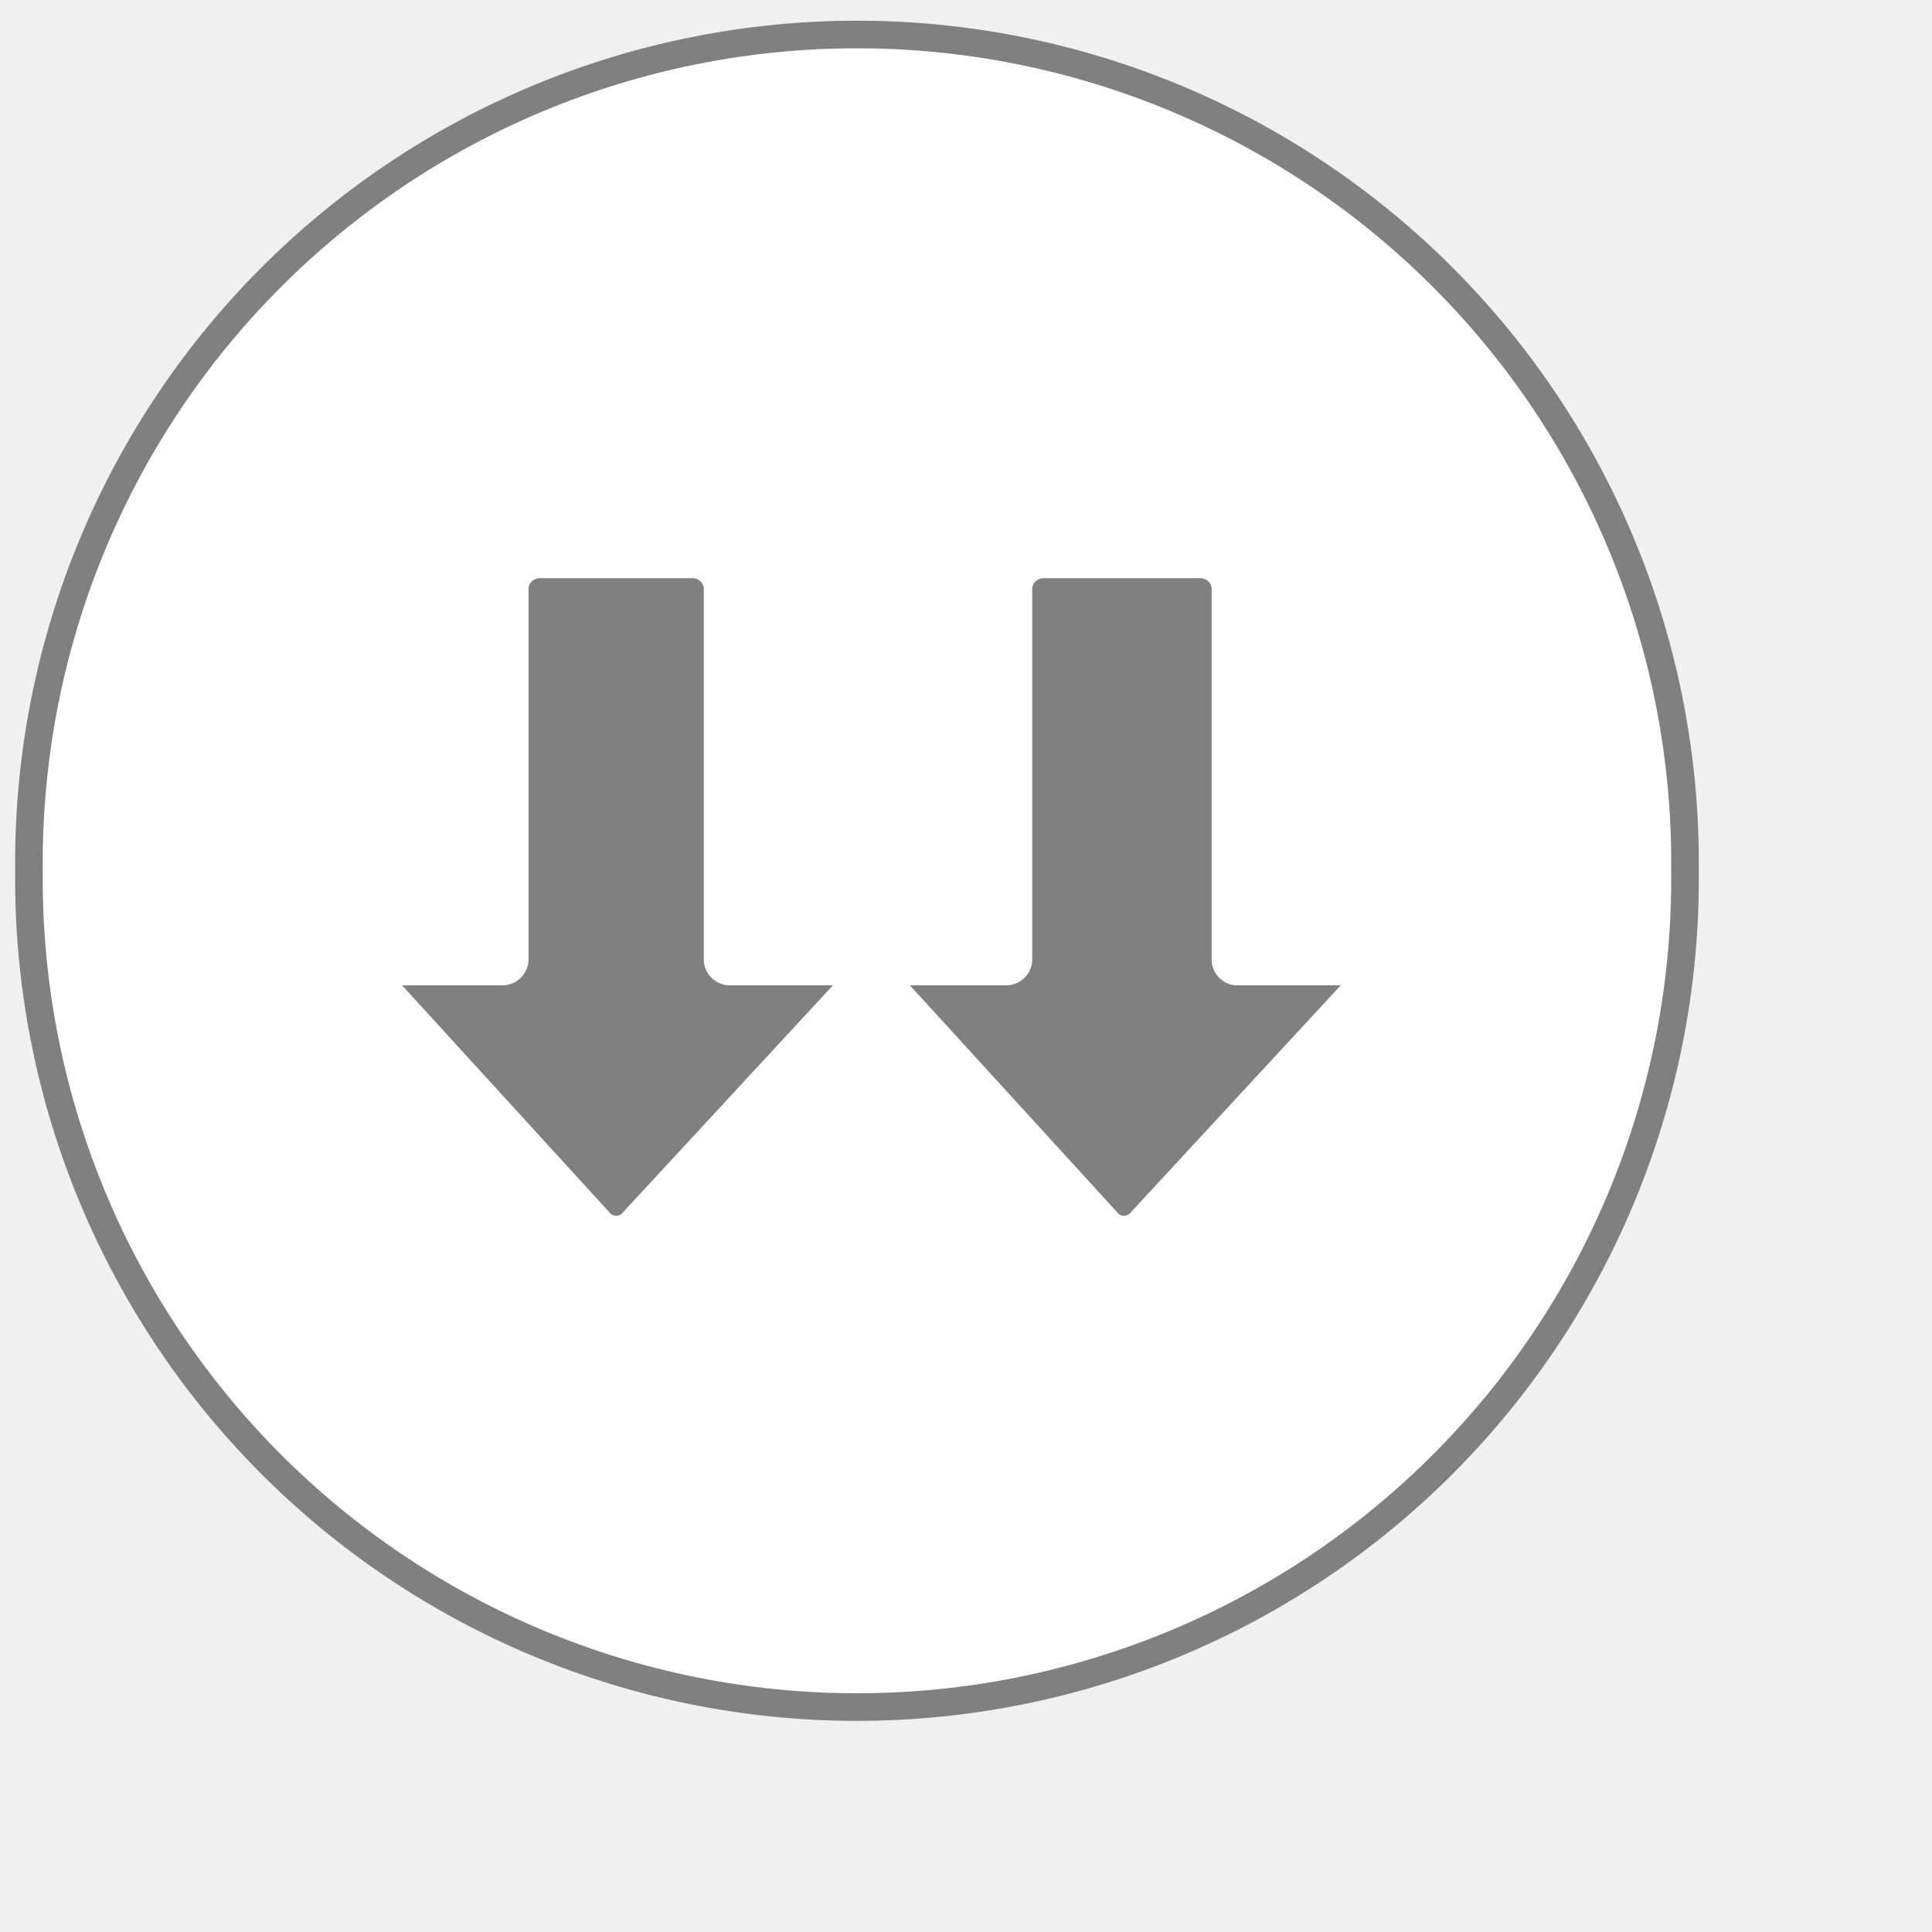
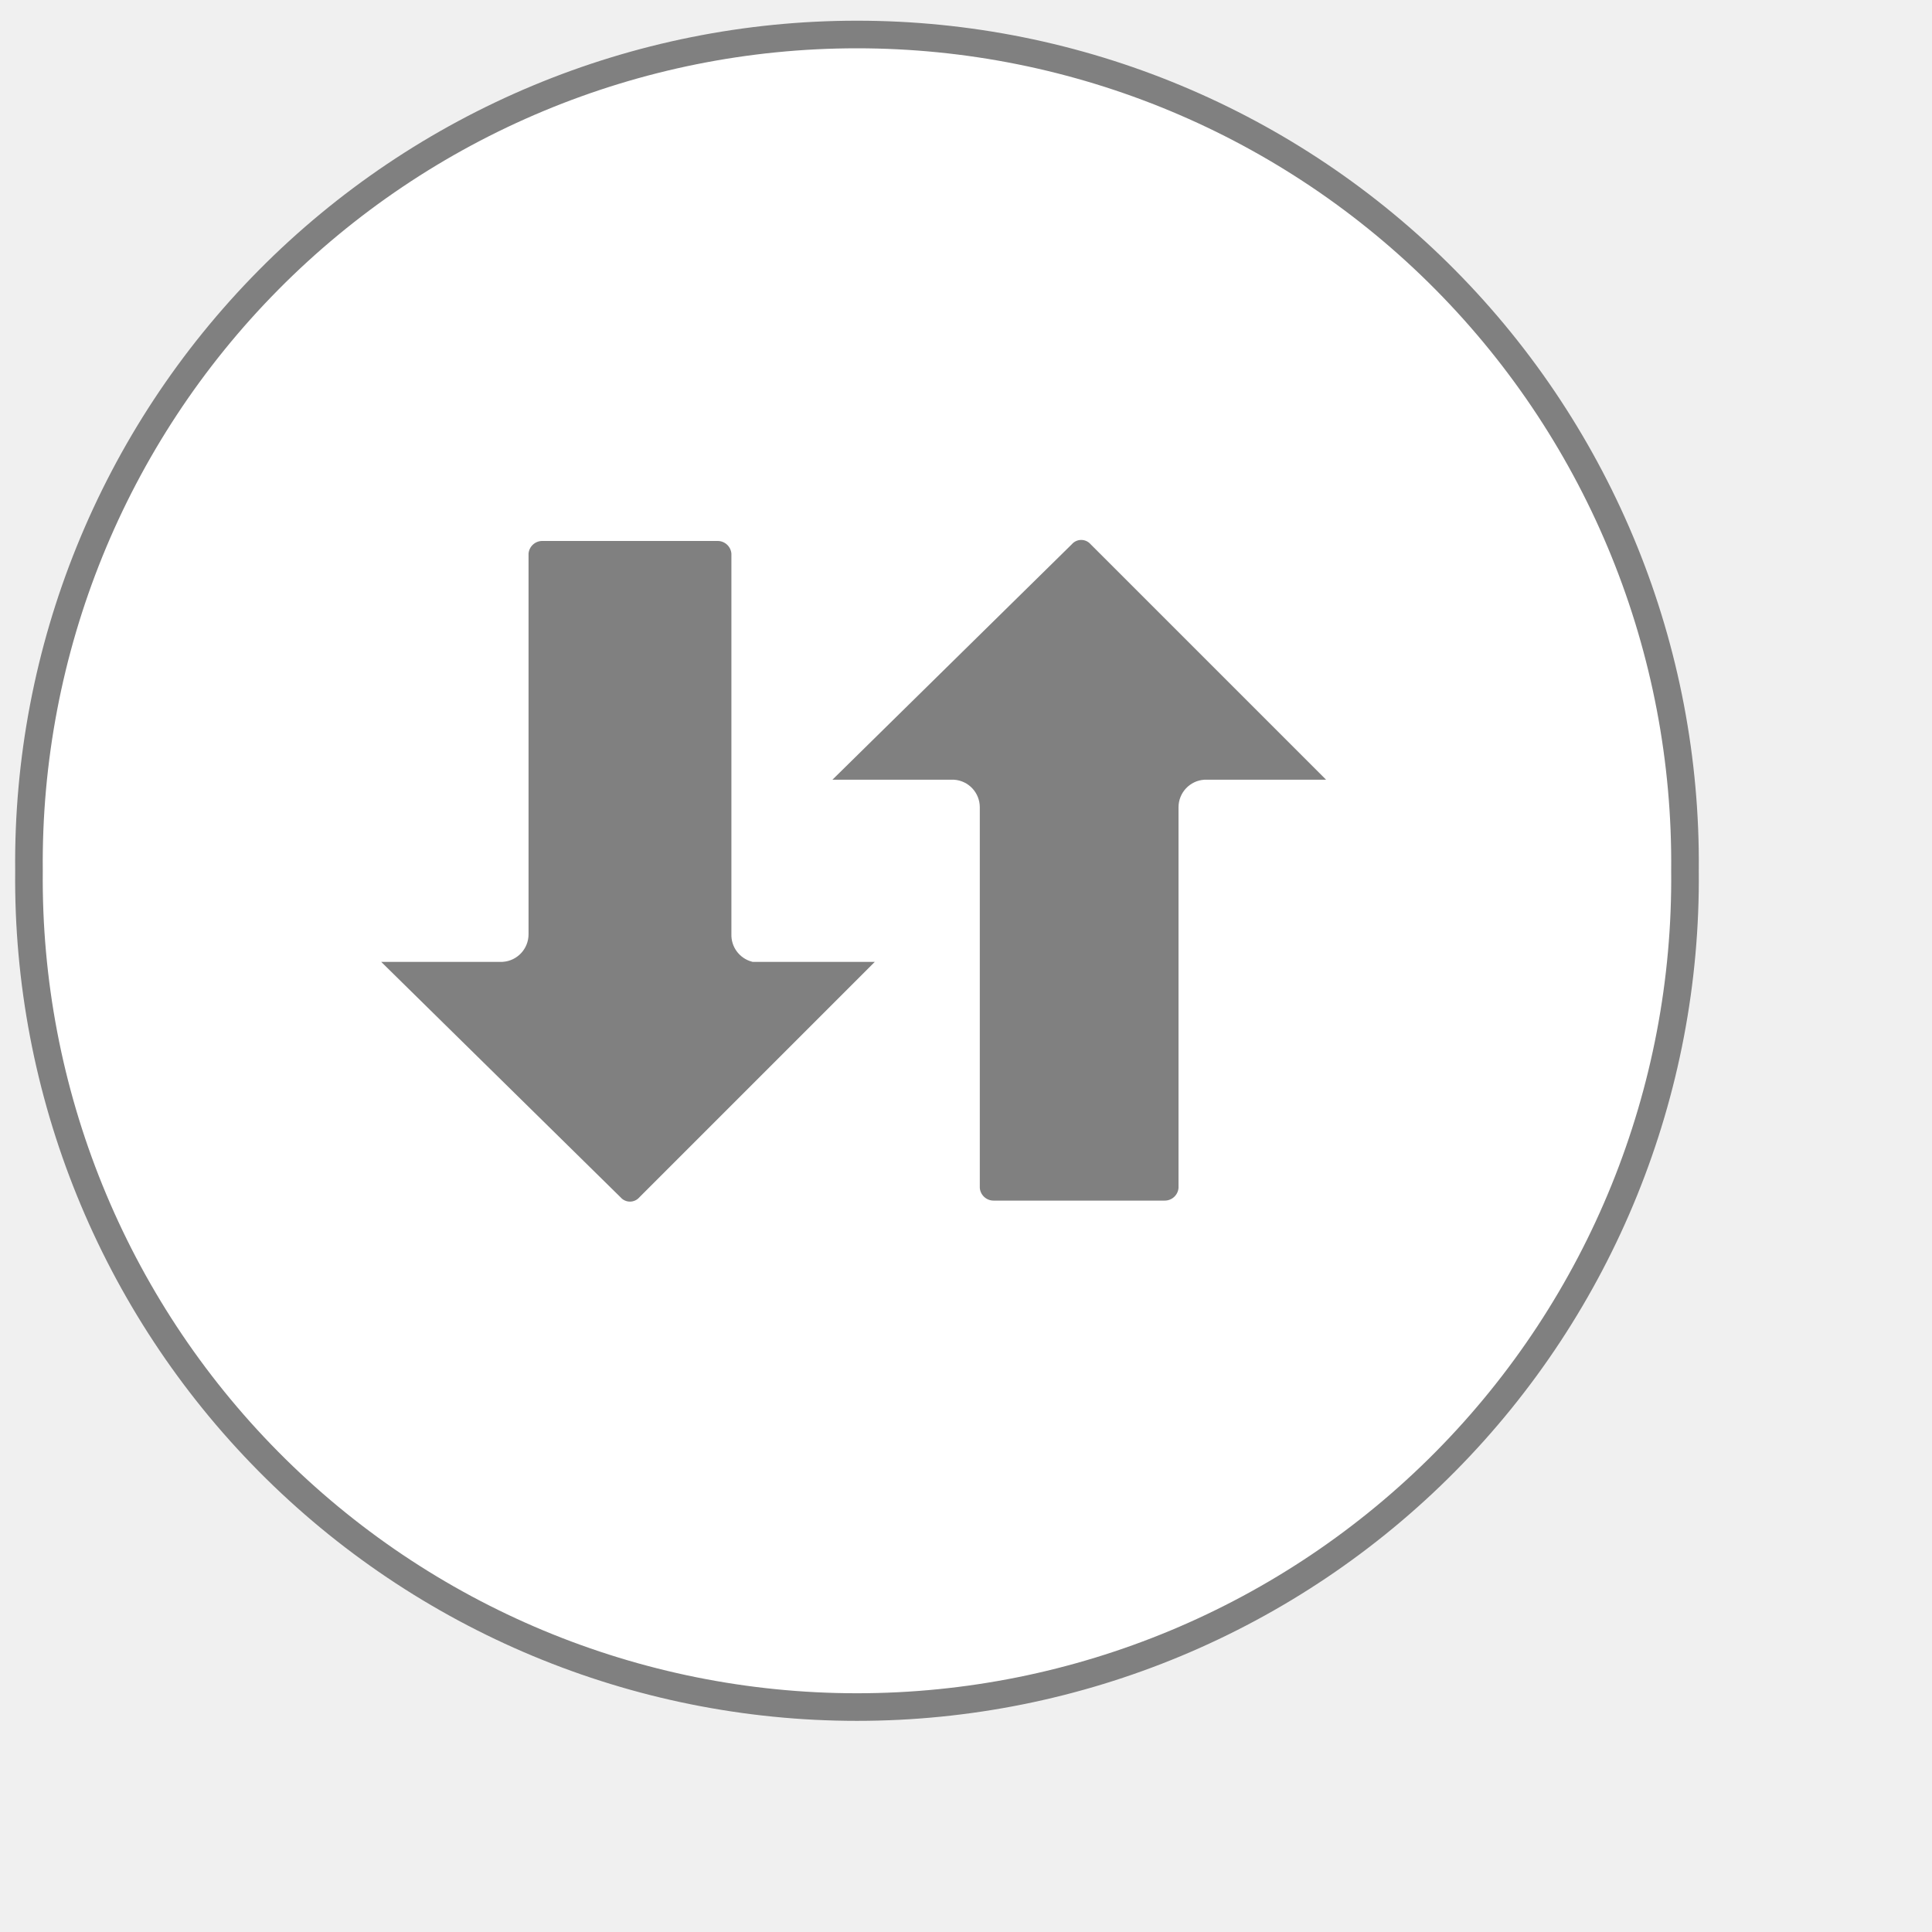
<svg xmlns="http://www.w3.org/2000/svg" version="1.1" x="0px" y="0px" width="14px" height="14px" viewBox="0 0 14 14" style="enable-background:new 0 0 14 14" xml:space="preserve">
  <path fill="#fff" stroke="#808080" stroke-width="0.2px" d="M13,7a6,6,0,0,1-6,6.06A6,6,0,0,1,1,7,6,6,0,0,1,7,.94,6,6,0,0,1,13,7Z" transform="translate(-0.79 -0.69)" />
-   <path fill="#808080" stroke="#fff" stroke-width="0.1px" d="M6,7.59h.85L5.25,9.32a.11.11,0,0,1-.17,0h0L3.5,7.59h.85a.14.14,0,0,0,.13-.15V4.78a.13.13,0,0,1,.13-.14H5.72a.13.13,0,0,1,.13.14V7.44A.14.14,0,0,0,6,7.59Zm3.68,0h.85L8.93,9.32a.11.11,0,0,1-.17,0h0L7.18,7.59H8a.14.14,0,0,0,.13-.15V4.78a.13.13,0,0,1,.13-.14H9.4a.13.13,0,0,1,.13.14V7.44a.14.14,0,0,0,.12.15Z" transform="translate(-0.7 -0.5)" />
+   <path fill="#808080" stroke="#fff" stroke-width="0.1px" d="M6.39,6.29v1L4.6,5.47a.14.14,0,0,1,0-.21L6.39,3.47v1a.15.15,0,0,0,.15.14H9.3a.15.15,0,0,1,.14.15V6a.15.15,0,0,1-.14.15H6.54A.15.15,0,0,0,6.39,6.29ZM7.46,7.85H4.7A.15.15,0,0,0,4.56,8V9.27a.15.15,0,0,0,.14.15H7.46a.15.15,0,0,1,.15.14v1L9.4,8.74a.14.14,0,0,0,0-.21L7.61,6.74v1A.15.15,0,0,1,7.46,7.85Z" transform="translate(13.2 -0.69) rotate(90)" />
</svg>
